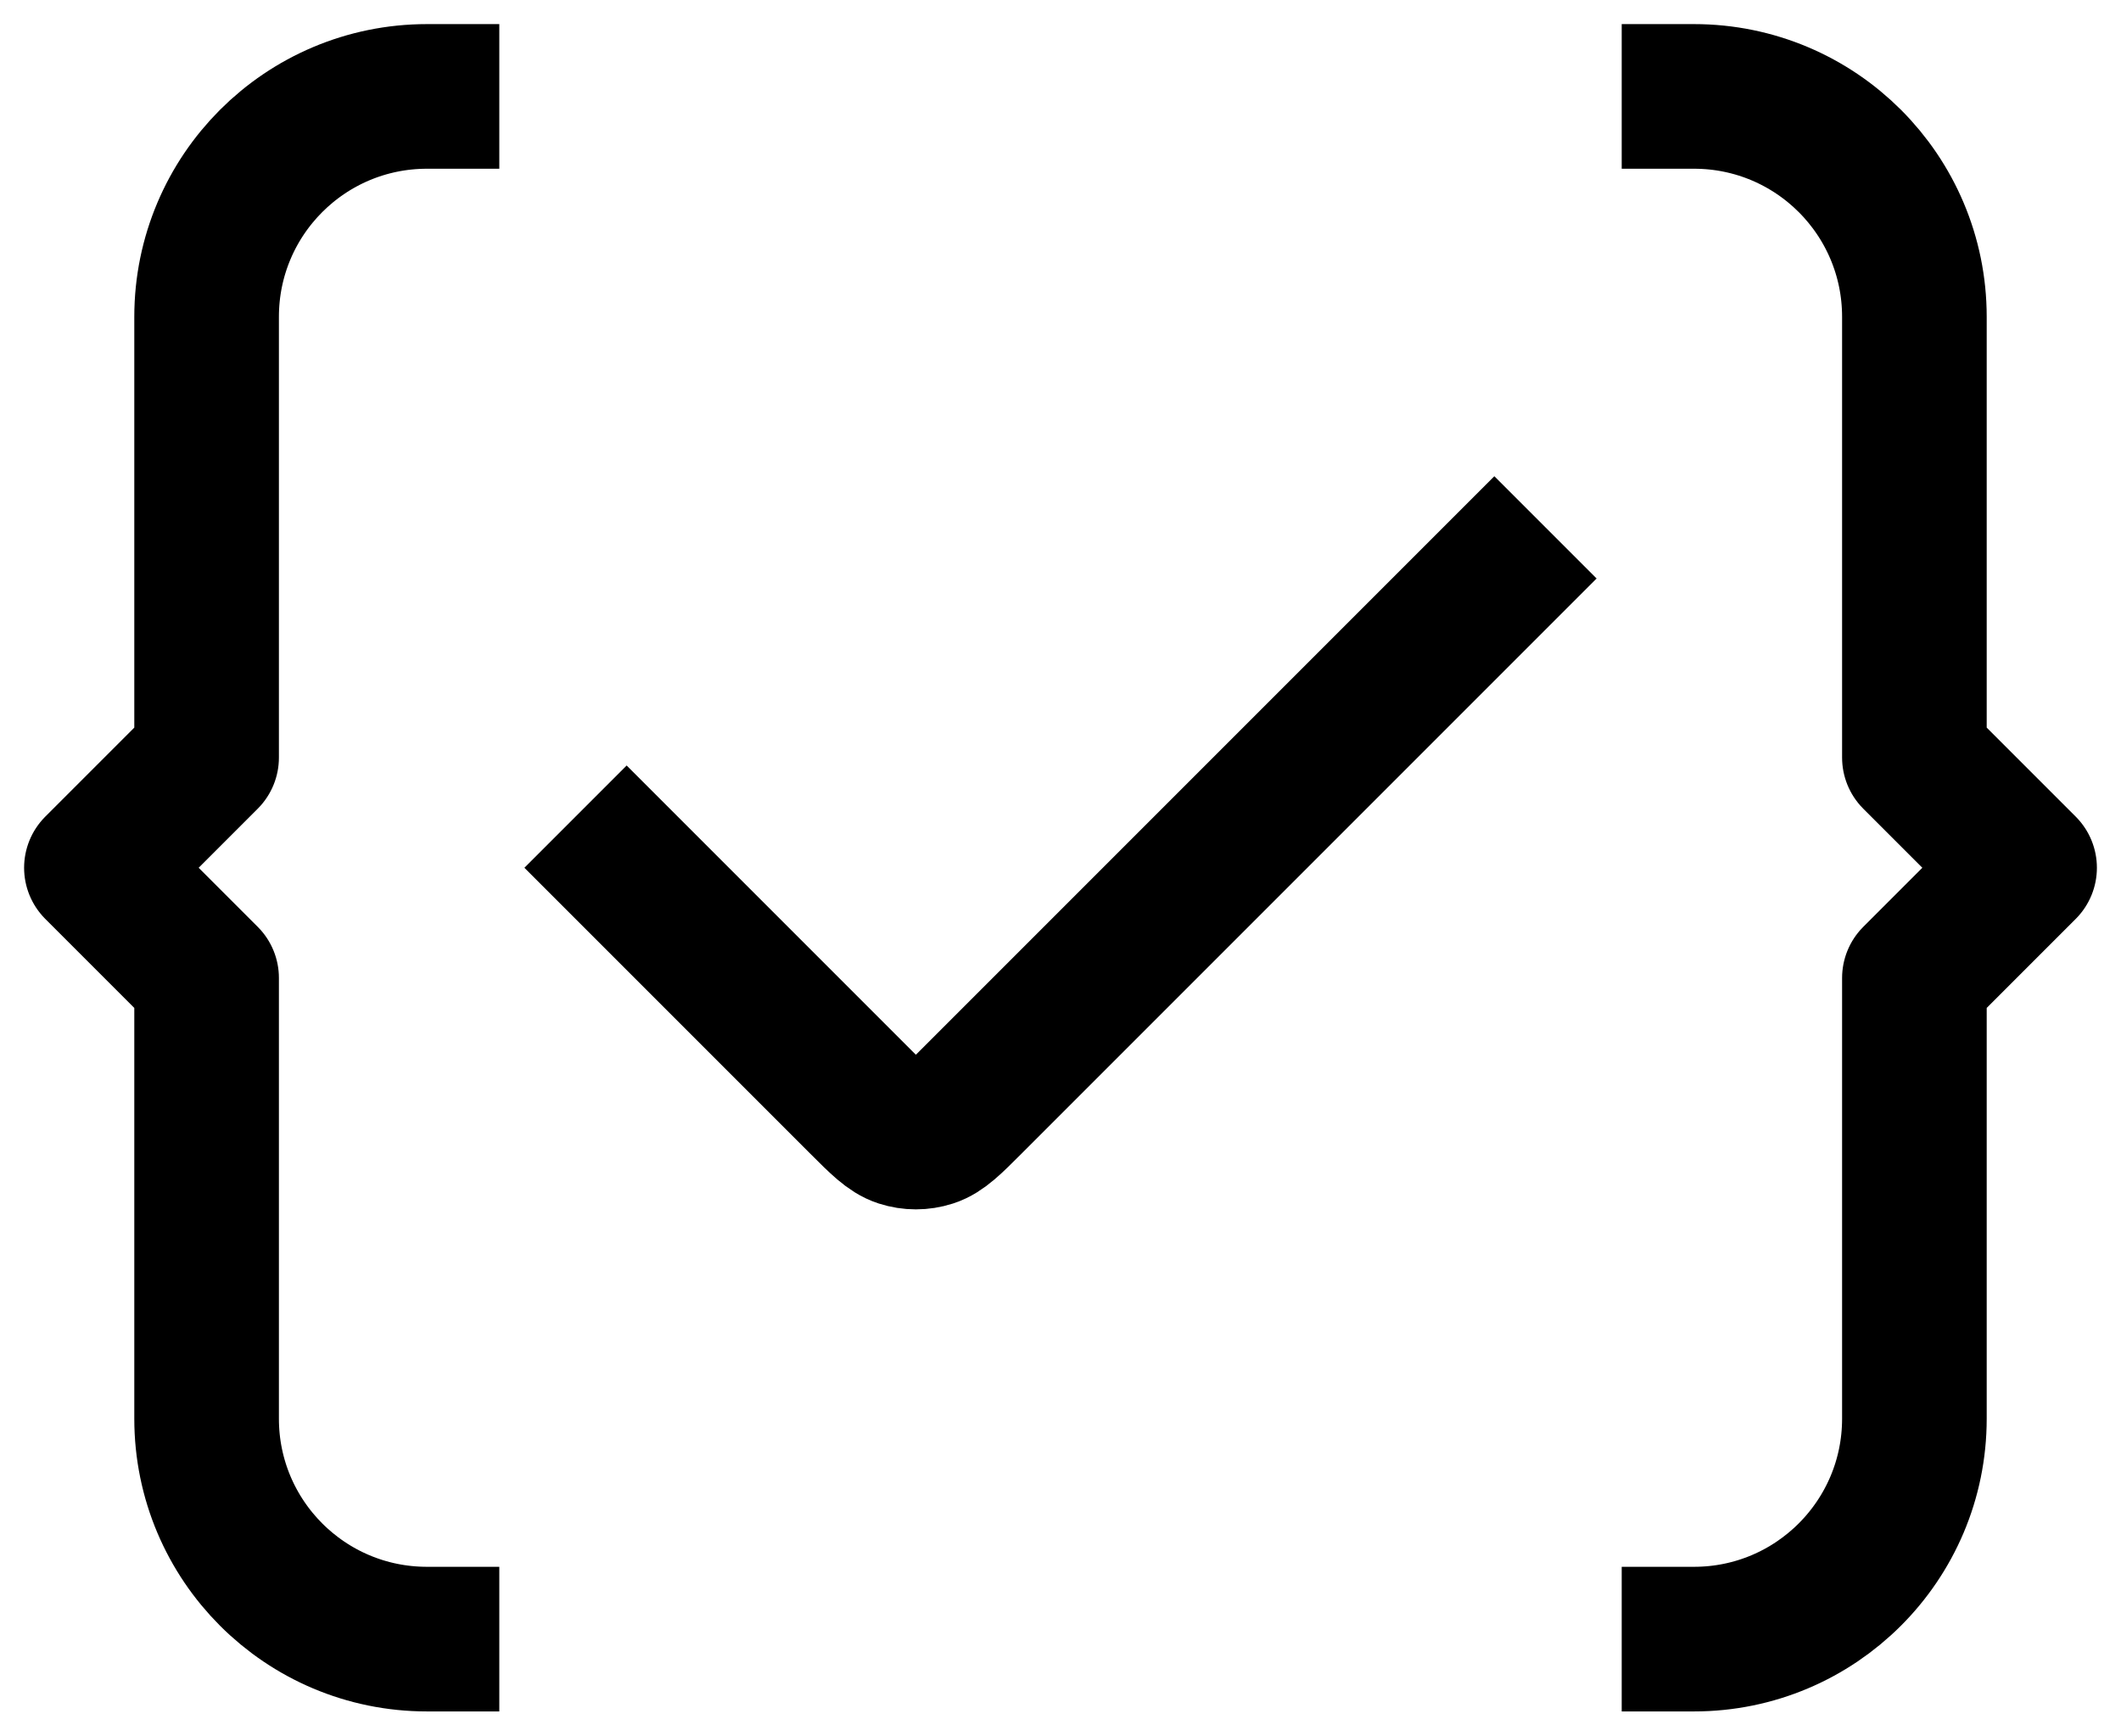
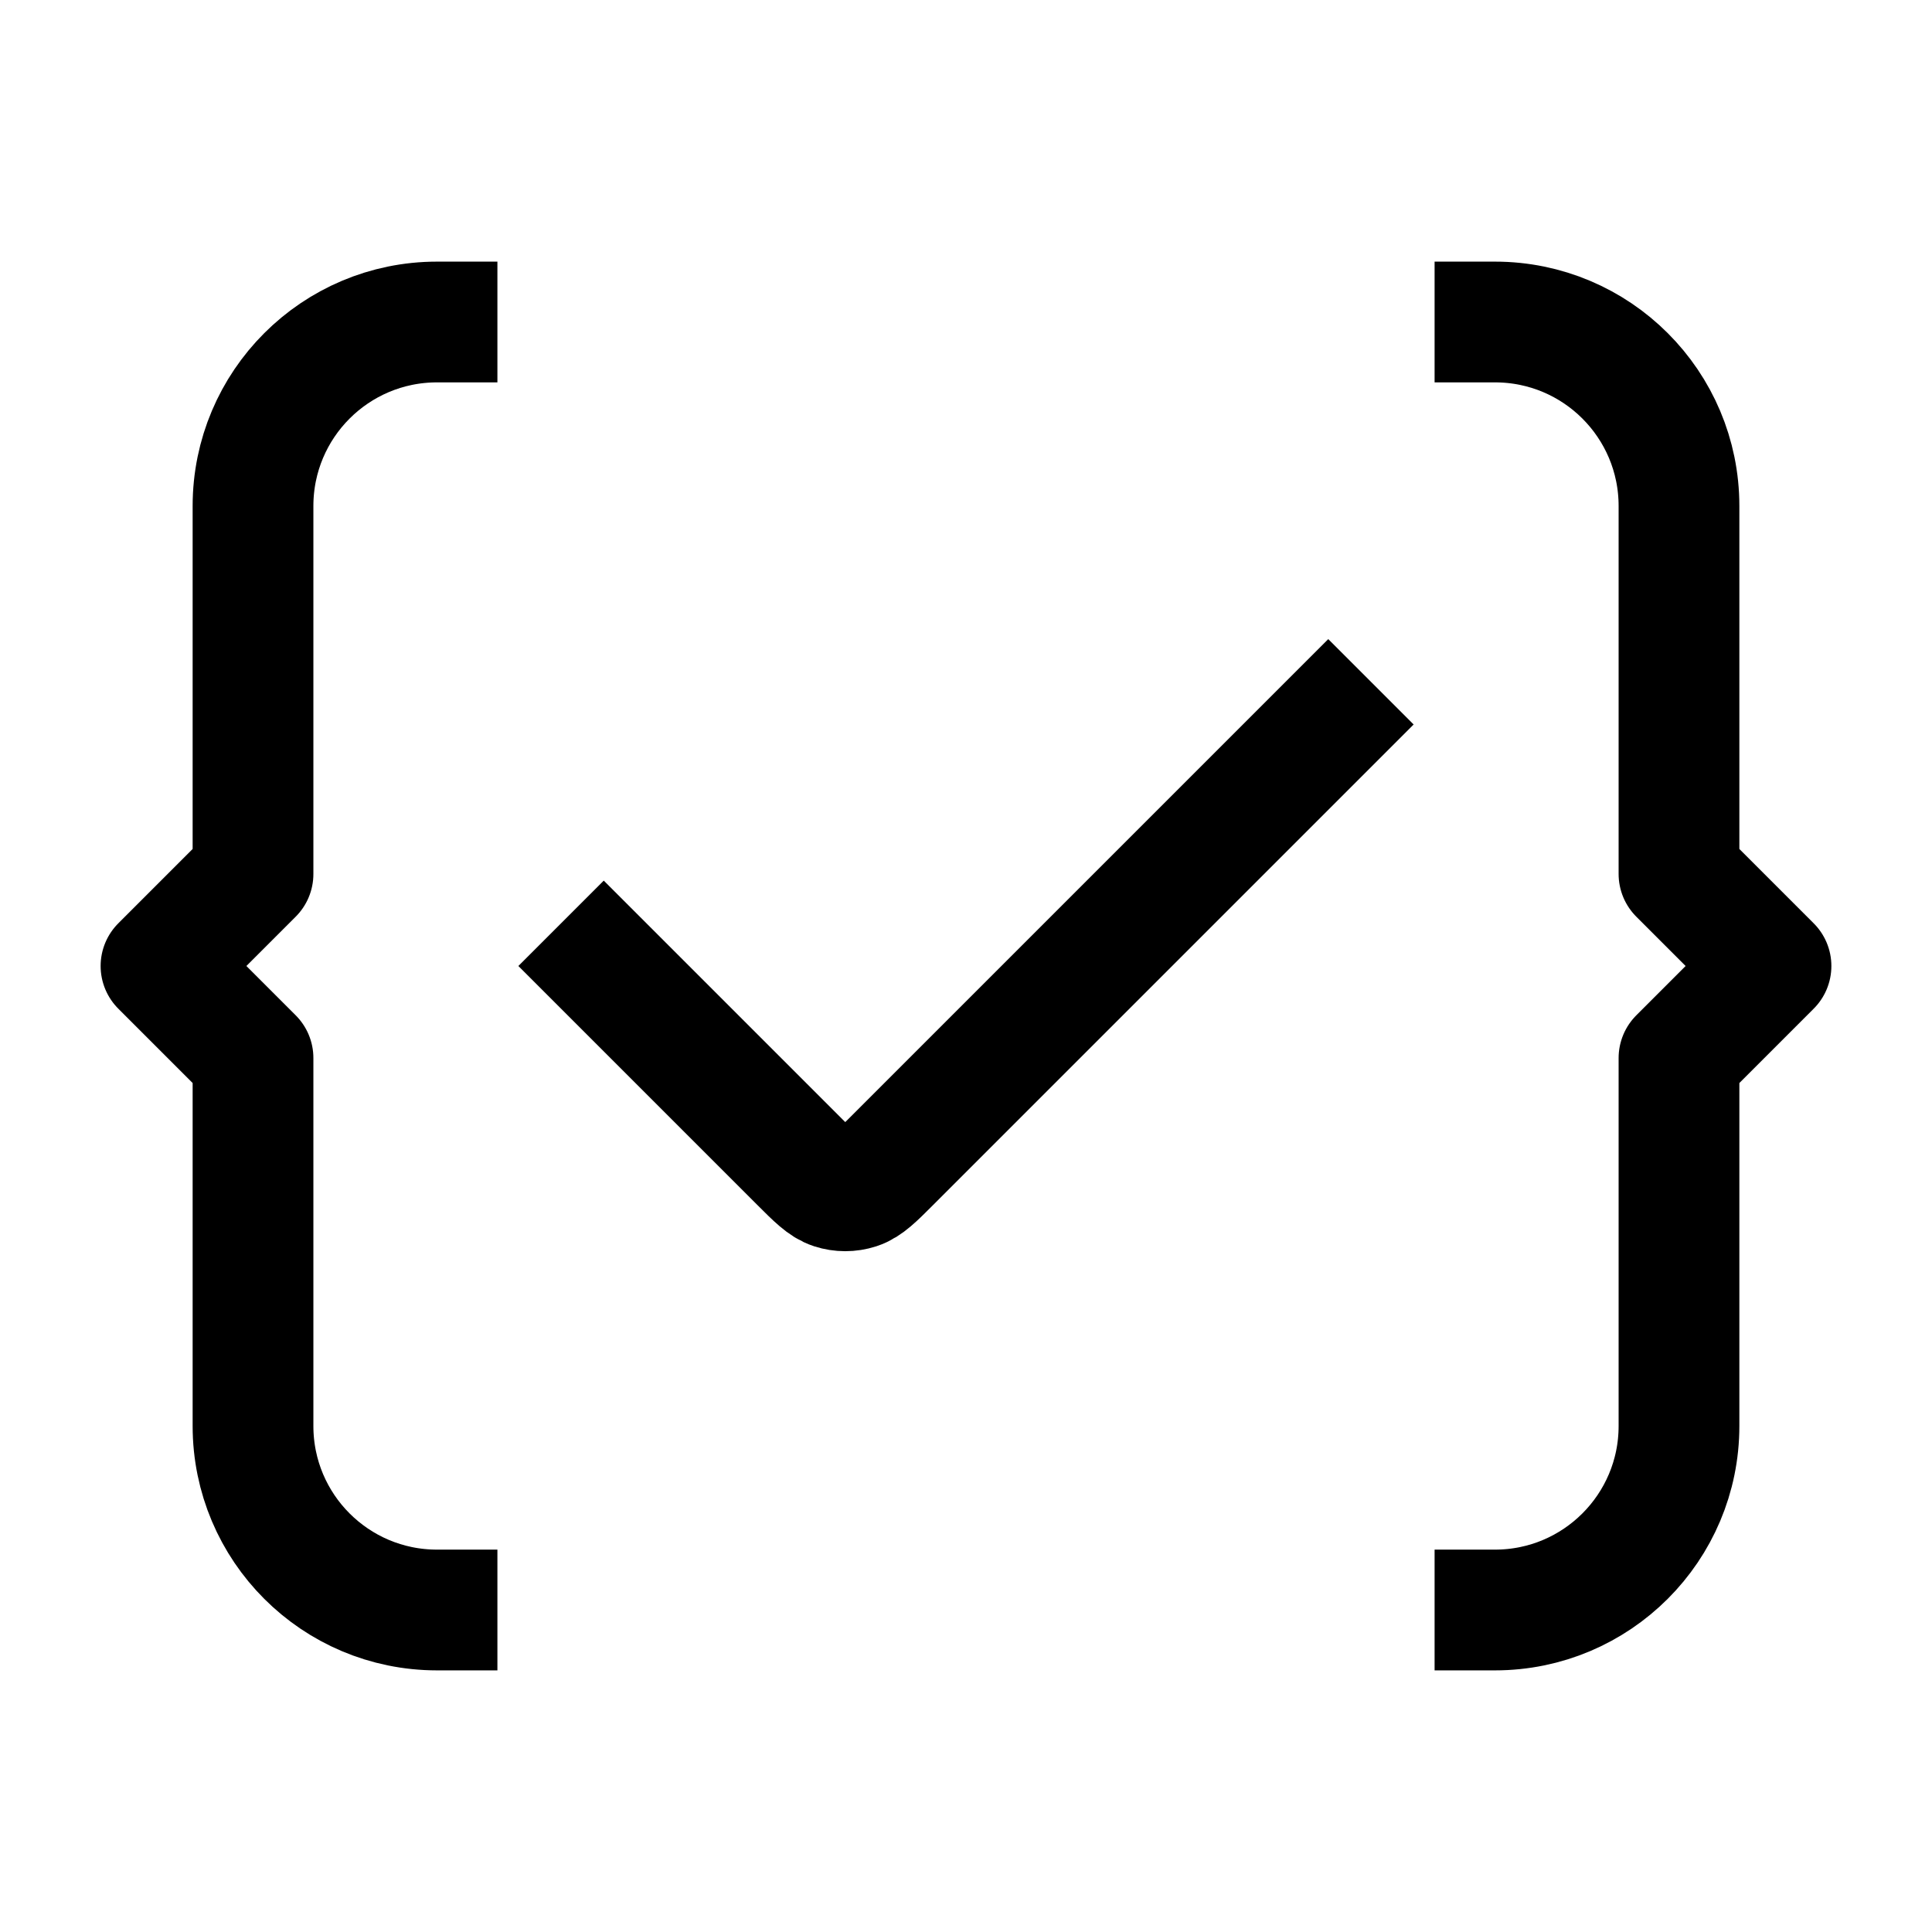
- <svg xmlns="http://www.w3.org/2000/svg" width="44" height="36" viewBox="0 0 44 36" fill="none">
-   <path d="M35.142 34C37.666 34 39.714 31.954 39.714 29.428V20.286L42 18L39.714 15.714V6.572C39.714 4.046 37.668 2 35.142 2M8.858 2C6.332 2 4.286 4.046 4.286 6.572V15.714L2 18L4.286 20.286V29.428C4.286 31.954 6.332 34 8.858 34M13 18L17.869 22.869C18.265 23.265 18.463 23.463 18.691 23.537C18.892 23.602 19.108 23.602 19.309 23.537C19.537 23.463 19.735 23.265 20.131 22.869L31 12" stroke="currentColor" stroke-width="3" stroke-linecap="square" stroke-linejoin="round" />
+ <svg xmlns="http://www.w3.org/2000/svg" width="48" height="48" viewBox="0 0 48 48" fill="none">
+   <path d="M37.142 40C39.666 40 41.714 37.954 41.714 35.428V26.286L44 24L41.714 21.714V12.572C41.714 10.046 39.668 8 37.142 8M10.858 8C8.332 8 6.286 10.046 6.286 12.572V21.714L4 24L6.286 26.286V35.428C6.286 37.954 8.332 40 10.858 40M15 24L19.869 28.869C20.265 29.265 20.463 29.463 20.691 29.537C20.892 29.602 21.108 29.602 21.309 29.537C21.537 29.463 21.735 29.265 22.131 28.869L33 18" stroke="currentColor" stroke-width="3" stroke-linecap="square" stroke-linejoin="round" />
</svg>
